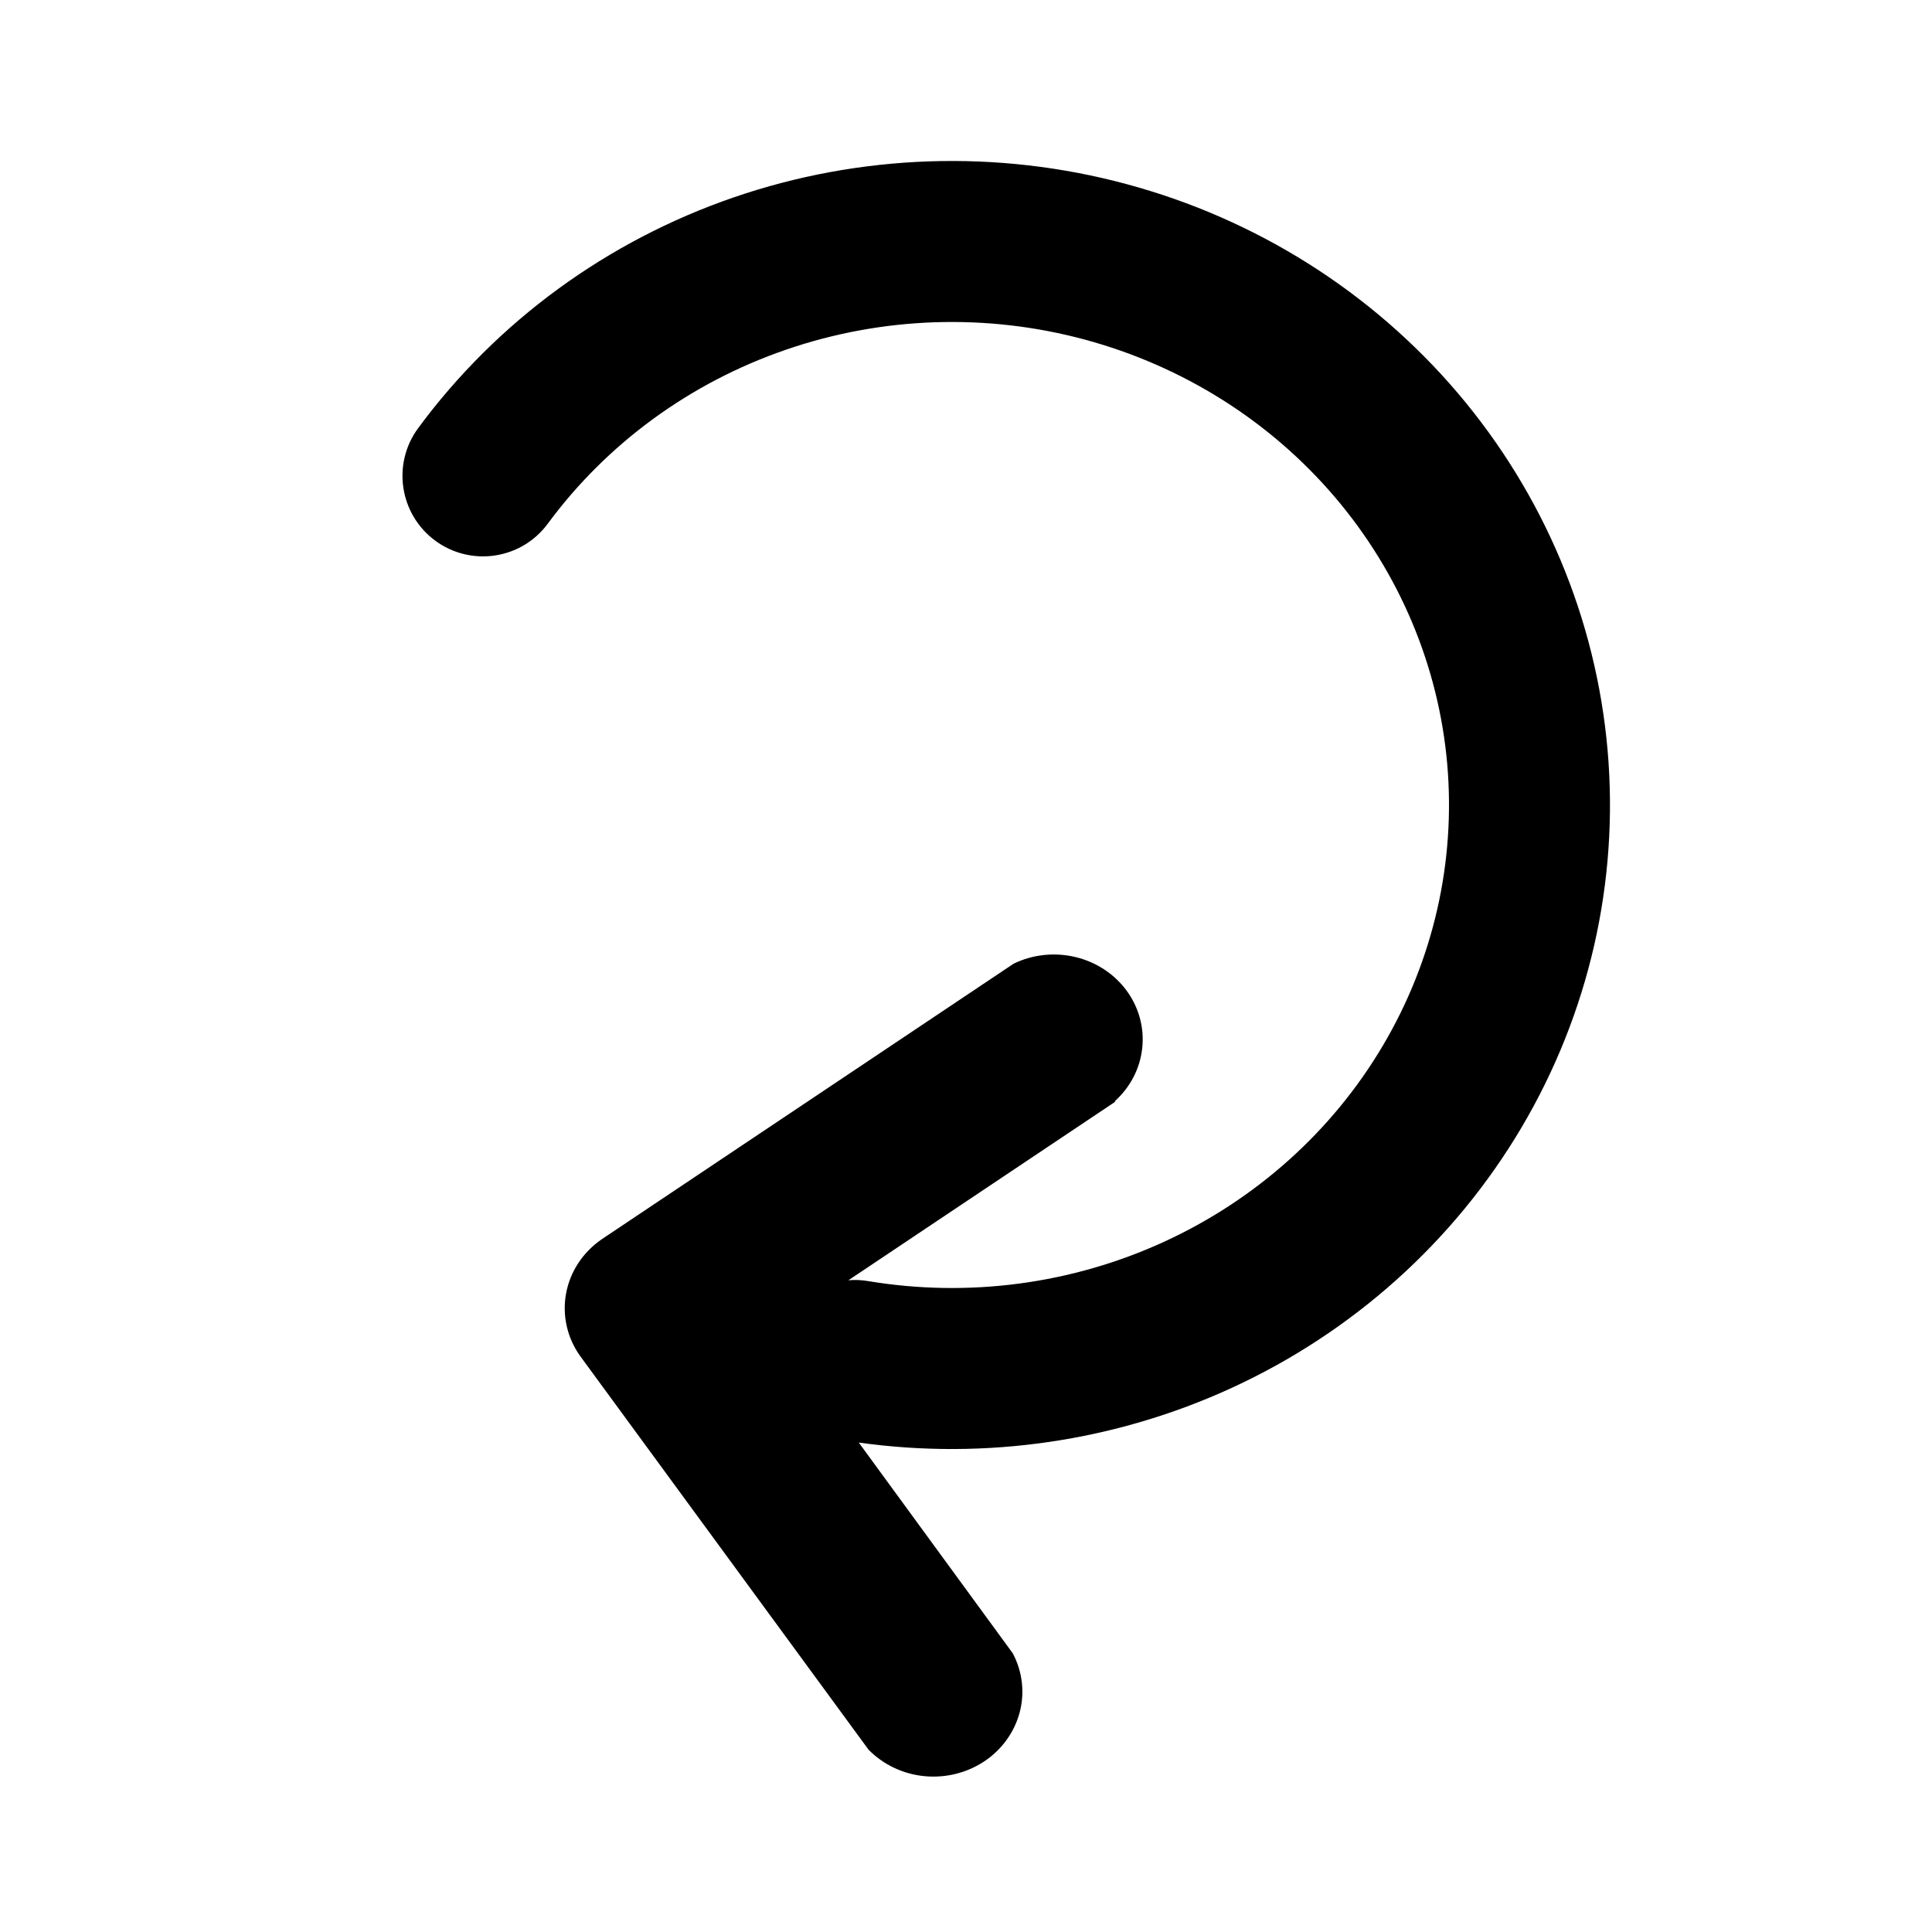
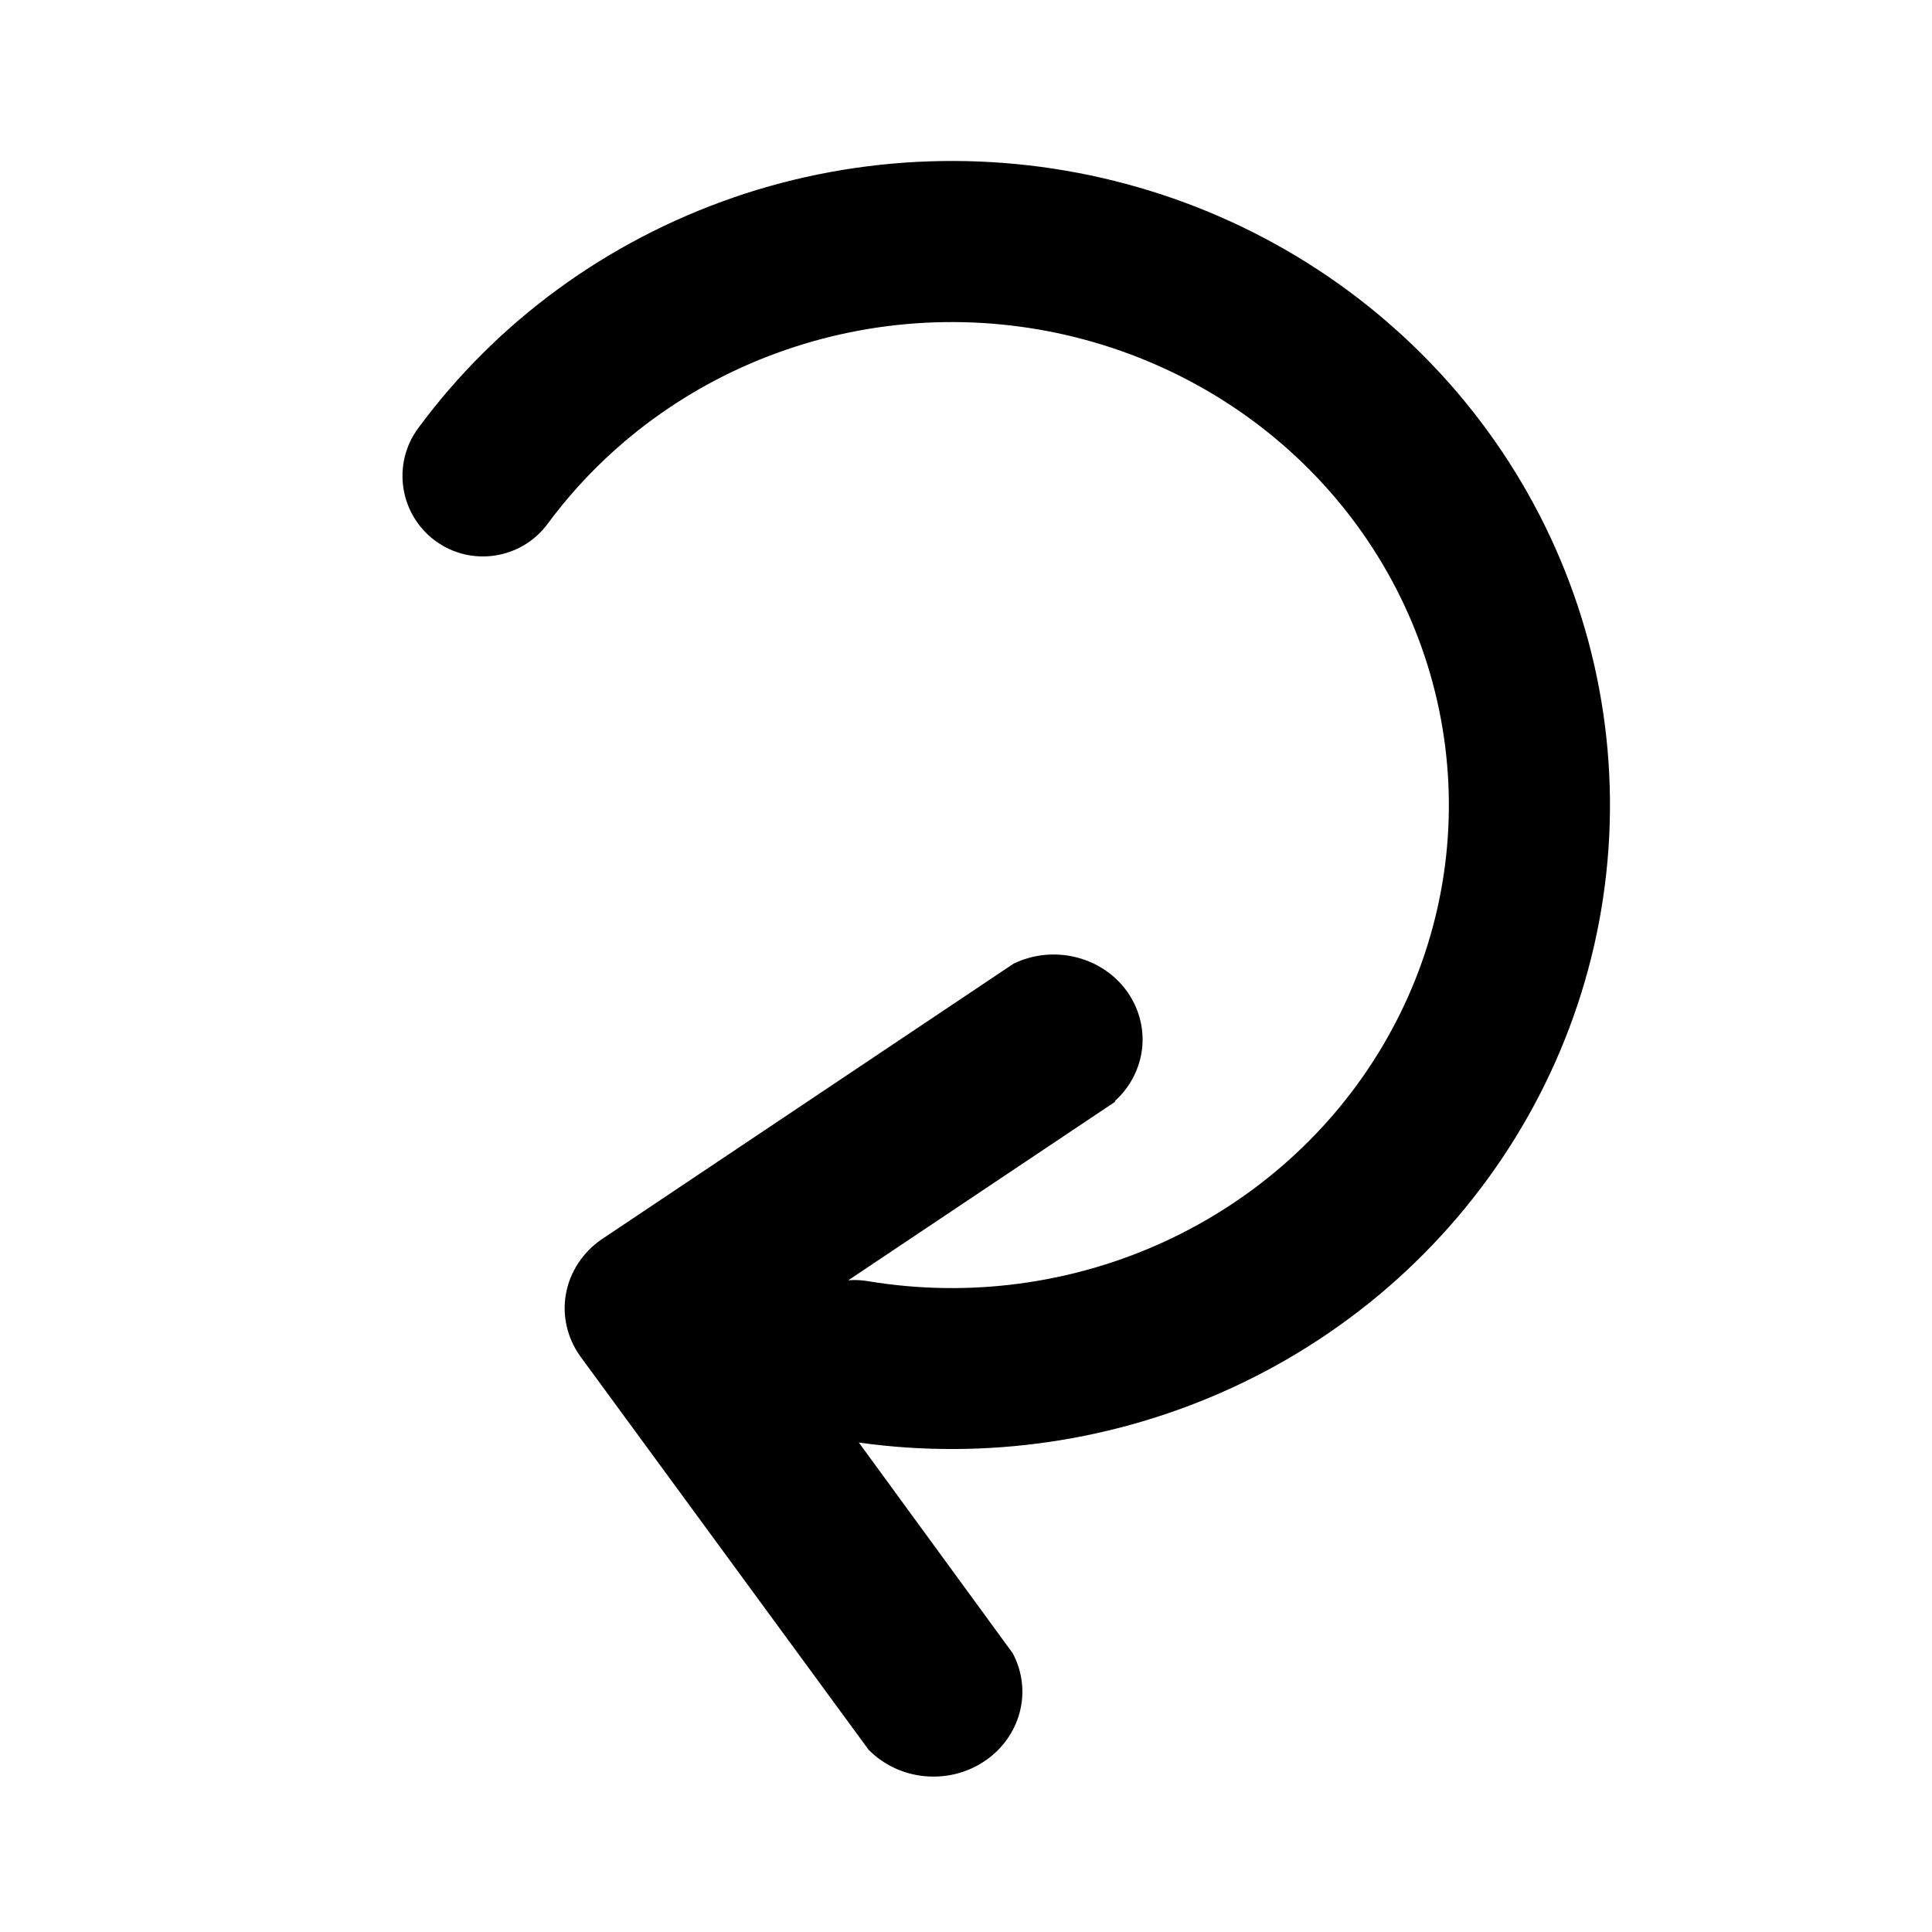
- <svg xmlns="http://www.w3.org/2000/svg" width="24" height="24" viewBox="0 0 24 24" fill="none">
-   <path fill-rule="evenodd" clip-rule="evenodd" d="M9.114 2.452C10.685 1.912 12.388 1.854 13.994 2.287C15.6 2.719 17.035 3.622 18.105 4.878C19.175 6.135 19.827 7.684 19.97 9.318C20.113 10.953 19.739 12.589 18.901 14.006C18.063 15.423 16.803 16.552 15.294 17.244C13.85 17.906 12.242 18.14 10.668 17.92L12.581 20.538C12.701 20.764 12.732 21.025 12.667 21.271C12.602 21.517 12.447 21.733 12.229 21.879C12.012 22.024 11.746 22.09 11.482 22.064C11.218 22.038 10.972 21.921 10.79 21.736L7.209 16.848C7.045 16.62 6.982 16.34 7.032 16.068C7.082 15.796 7.242 15.554 7.477 15.393L12.592 11.971C12.829 11.856 13.102 11.827 13.36 11.889C13.617 11.95 13.843 12.099 13.996 12.307C14.148 12.515 14.217 12.768 14.189 13.021C14.162 13.274 14.04 13.508 13.846 13.682L13.857 13.684L10.539 15.904C10.619 15.897 10.701 15.9 10.783 15.914C12.032 16.122 13.316 15.951 14.46 15.426C15.604 14.901 16.552 14.049 17.179 12.988C17.806 11.928 18.084 10.708 17.978 9.492C17.872 8.277 17.386 7.119 16.582 6.175C15.778 5.231 14.694 4.547 13.474 4.218C12.253 3.889 10.958 3.933 9.764 4.344C8.571 4.754 7.539 5.51 6.805 6.505C6.477 6.95 5.851 7.044 5.406 6.716C4.962 6.388 4.867 5.762 5.195 5.318C6.174 3.991 7.542 2.993 9.114 2.452Z" fill="black" />
+ <svg xmlns="http://www.w3.org/2000/svg" width="24" height="24" fill="none">
+   <path fill="#000" fill-rule="evenodd" d="M9.114 2.452c1.572-.54 3.274-.598 4.88-.166 1.606.432 3.041 1.335 4.111 2.592 1.07 1.256 1.722 2.806 1.865 4.44.143 1.634-.231 3.271-1.069 4.688-.838 1.417-2.098 2.546-3.607 3.238-1.444.662-3.052.896-4.625.676l1.912 2.618c.12.227.151.487.086.733-.065.246-.22.462-.438.608-.218.146-.483.211-.747.185-.264-.026-.51-.143-.692-.328l-3.582-4.888c-.163-.228-.227-.508-.177-.779.05-.272.21-.514.445-.675l5.115-3.423c.237-.115.509-.144.767-.082.258.062.484.21.636.418.152.208.221.462.194.714-.028.253-.149.487-.343.661l.011.002-3.318 2.22c.08-.006.162-.003.244.011 1.249.208 2.533.037 3.677-.488 1.144-.525 2.092-1.377 2.719-2.438.627-1.06.905-2.28.798-3.496-.106-1.216-.592-2.374-1.395-3.317-.804-.944-1.888-1.628-3.108-1.957-1.221-.329-2.516-.285-3.709.126-1.194.41-2.225 1.166-2.96 2.161-.328.444-.954.539-1.398.211-.444-.328-.539-.954-.211-1.398.978-1.327 2.347-2.325 3.919-2.866z" clip-rule="evenodd" />
</svg>
